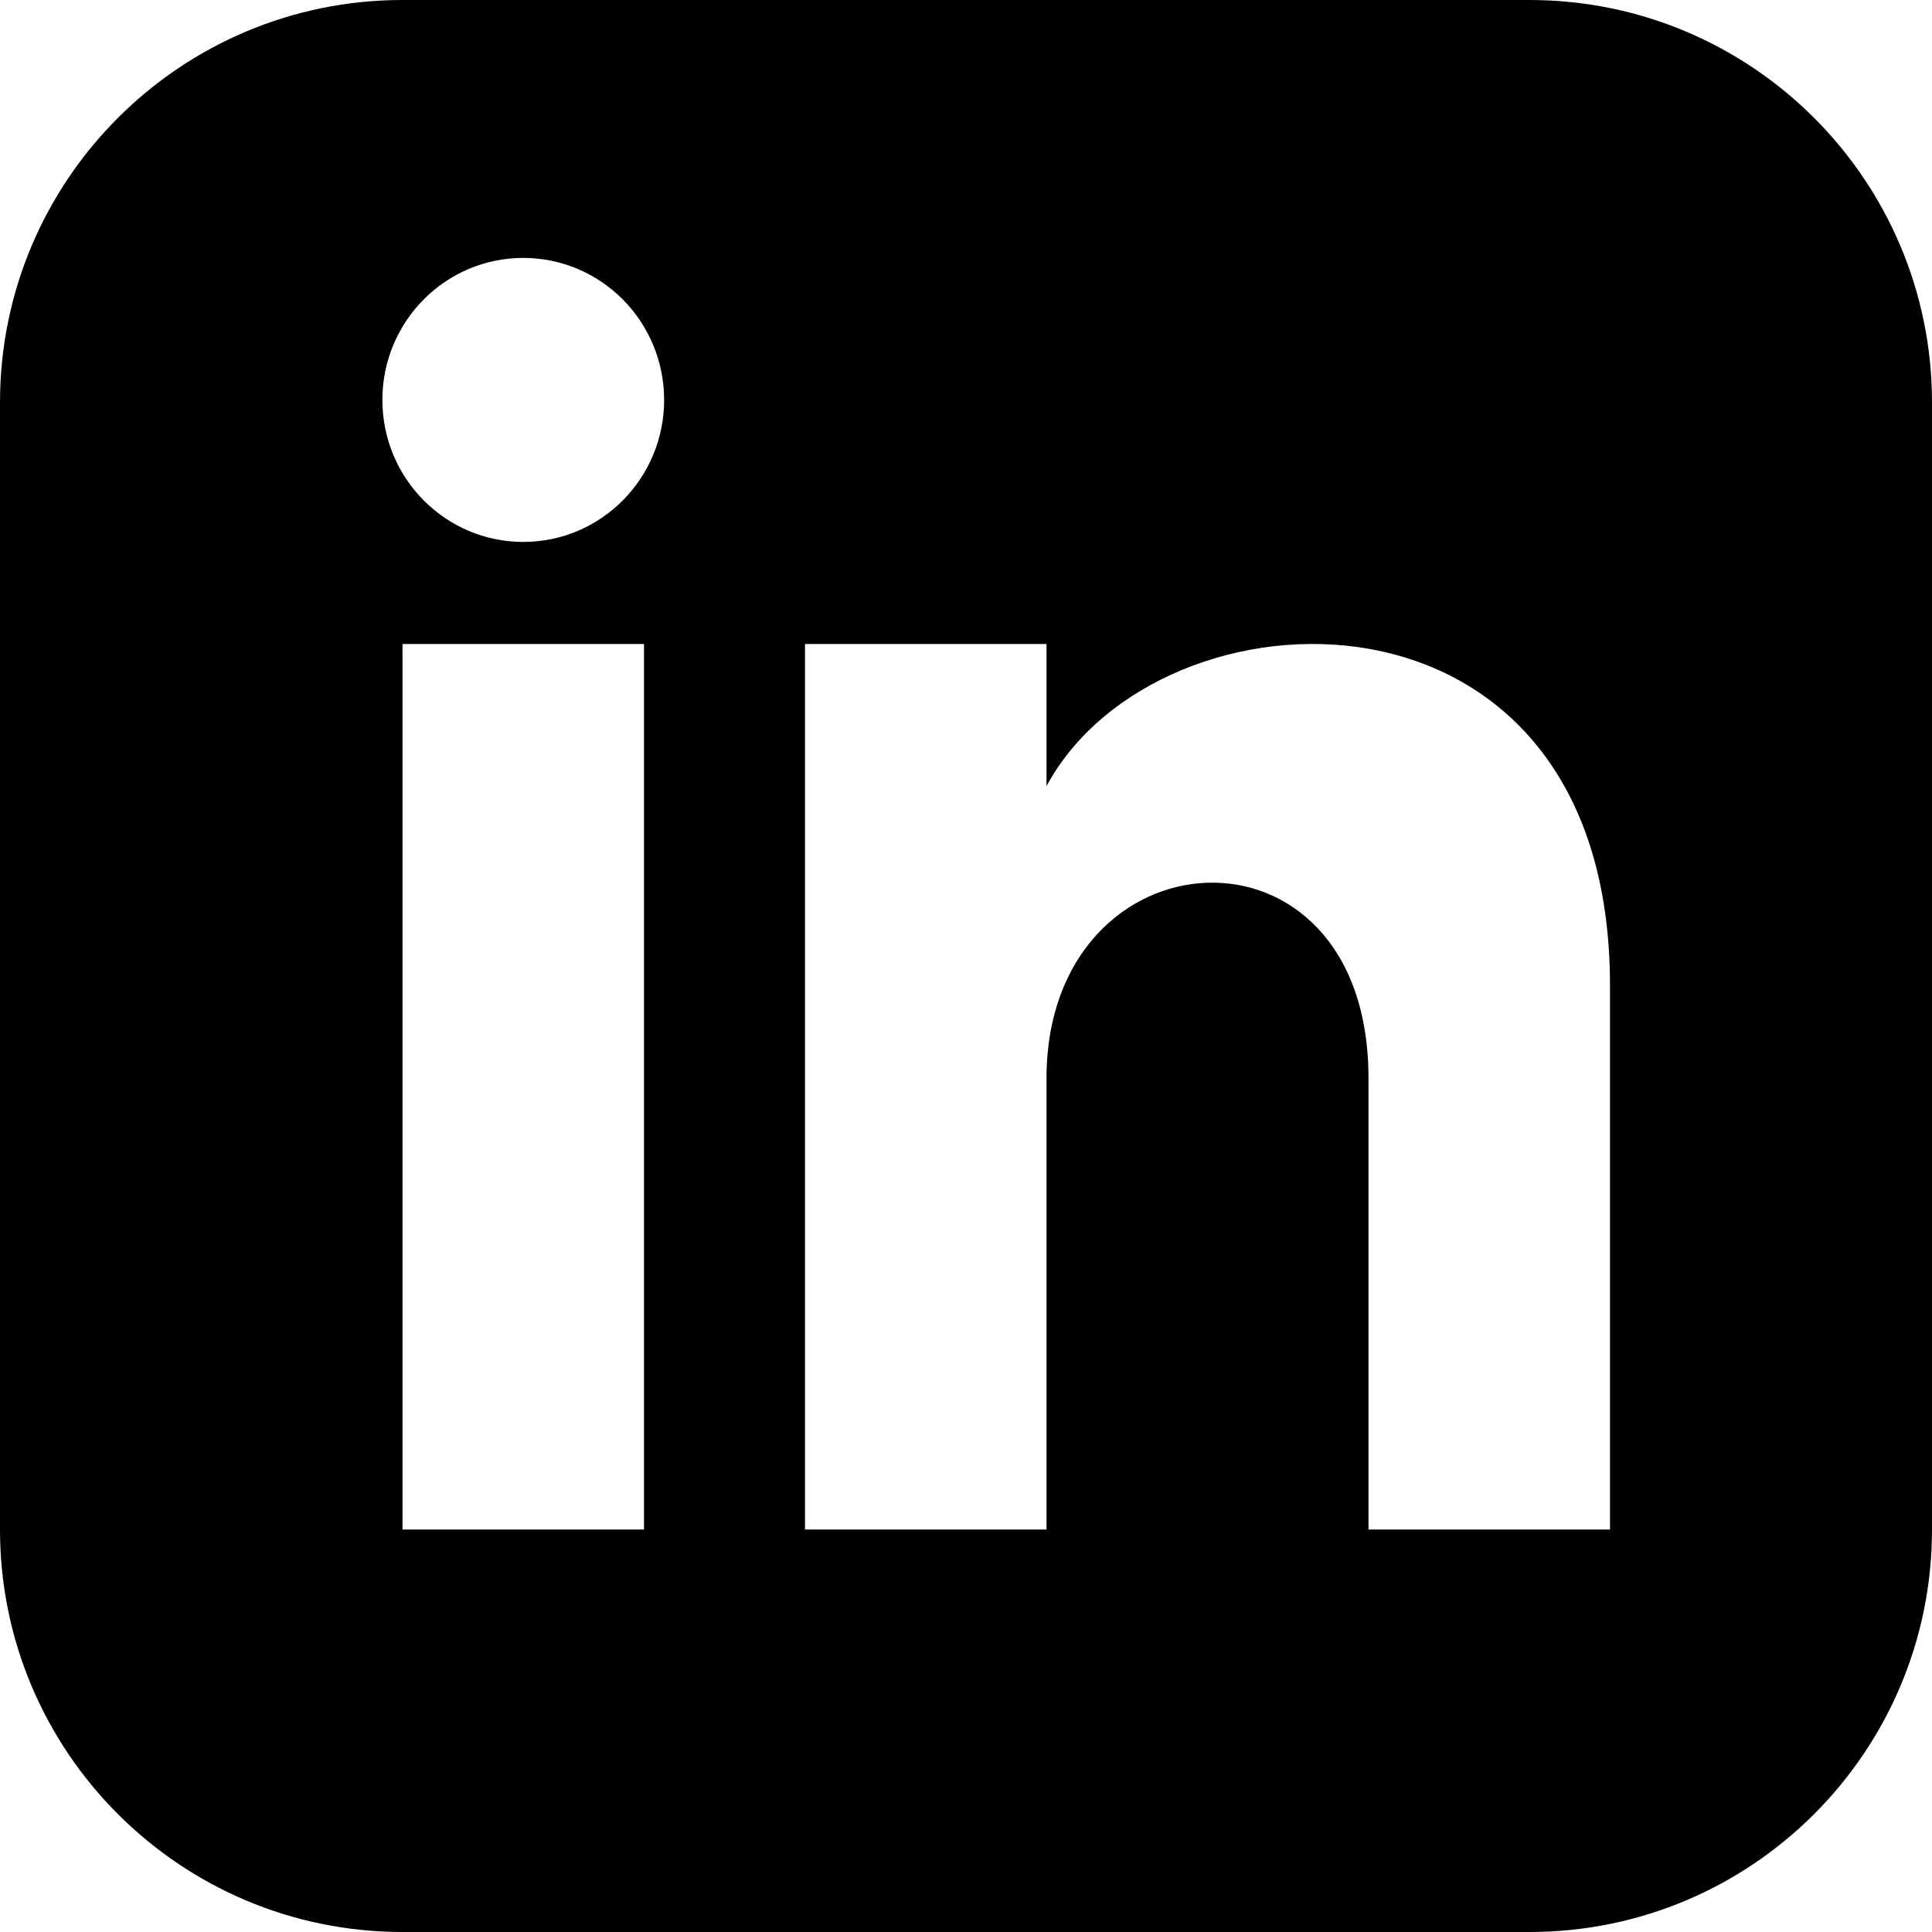
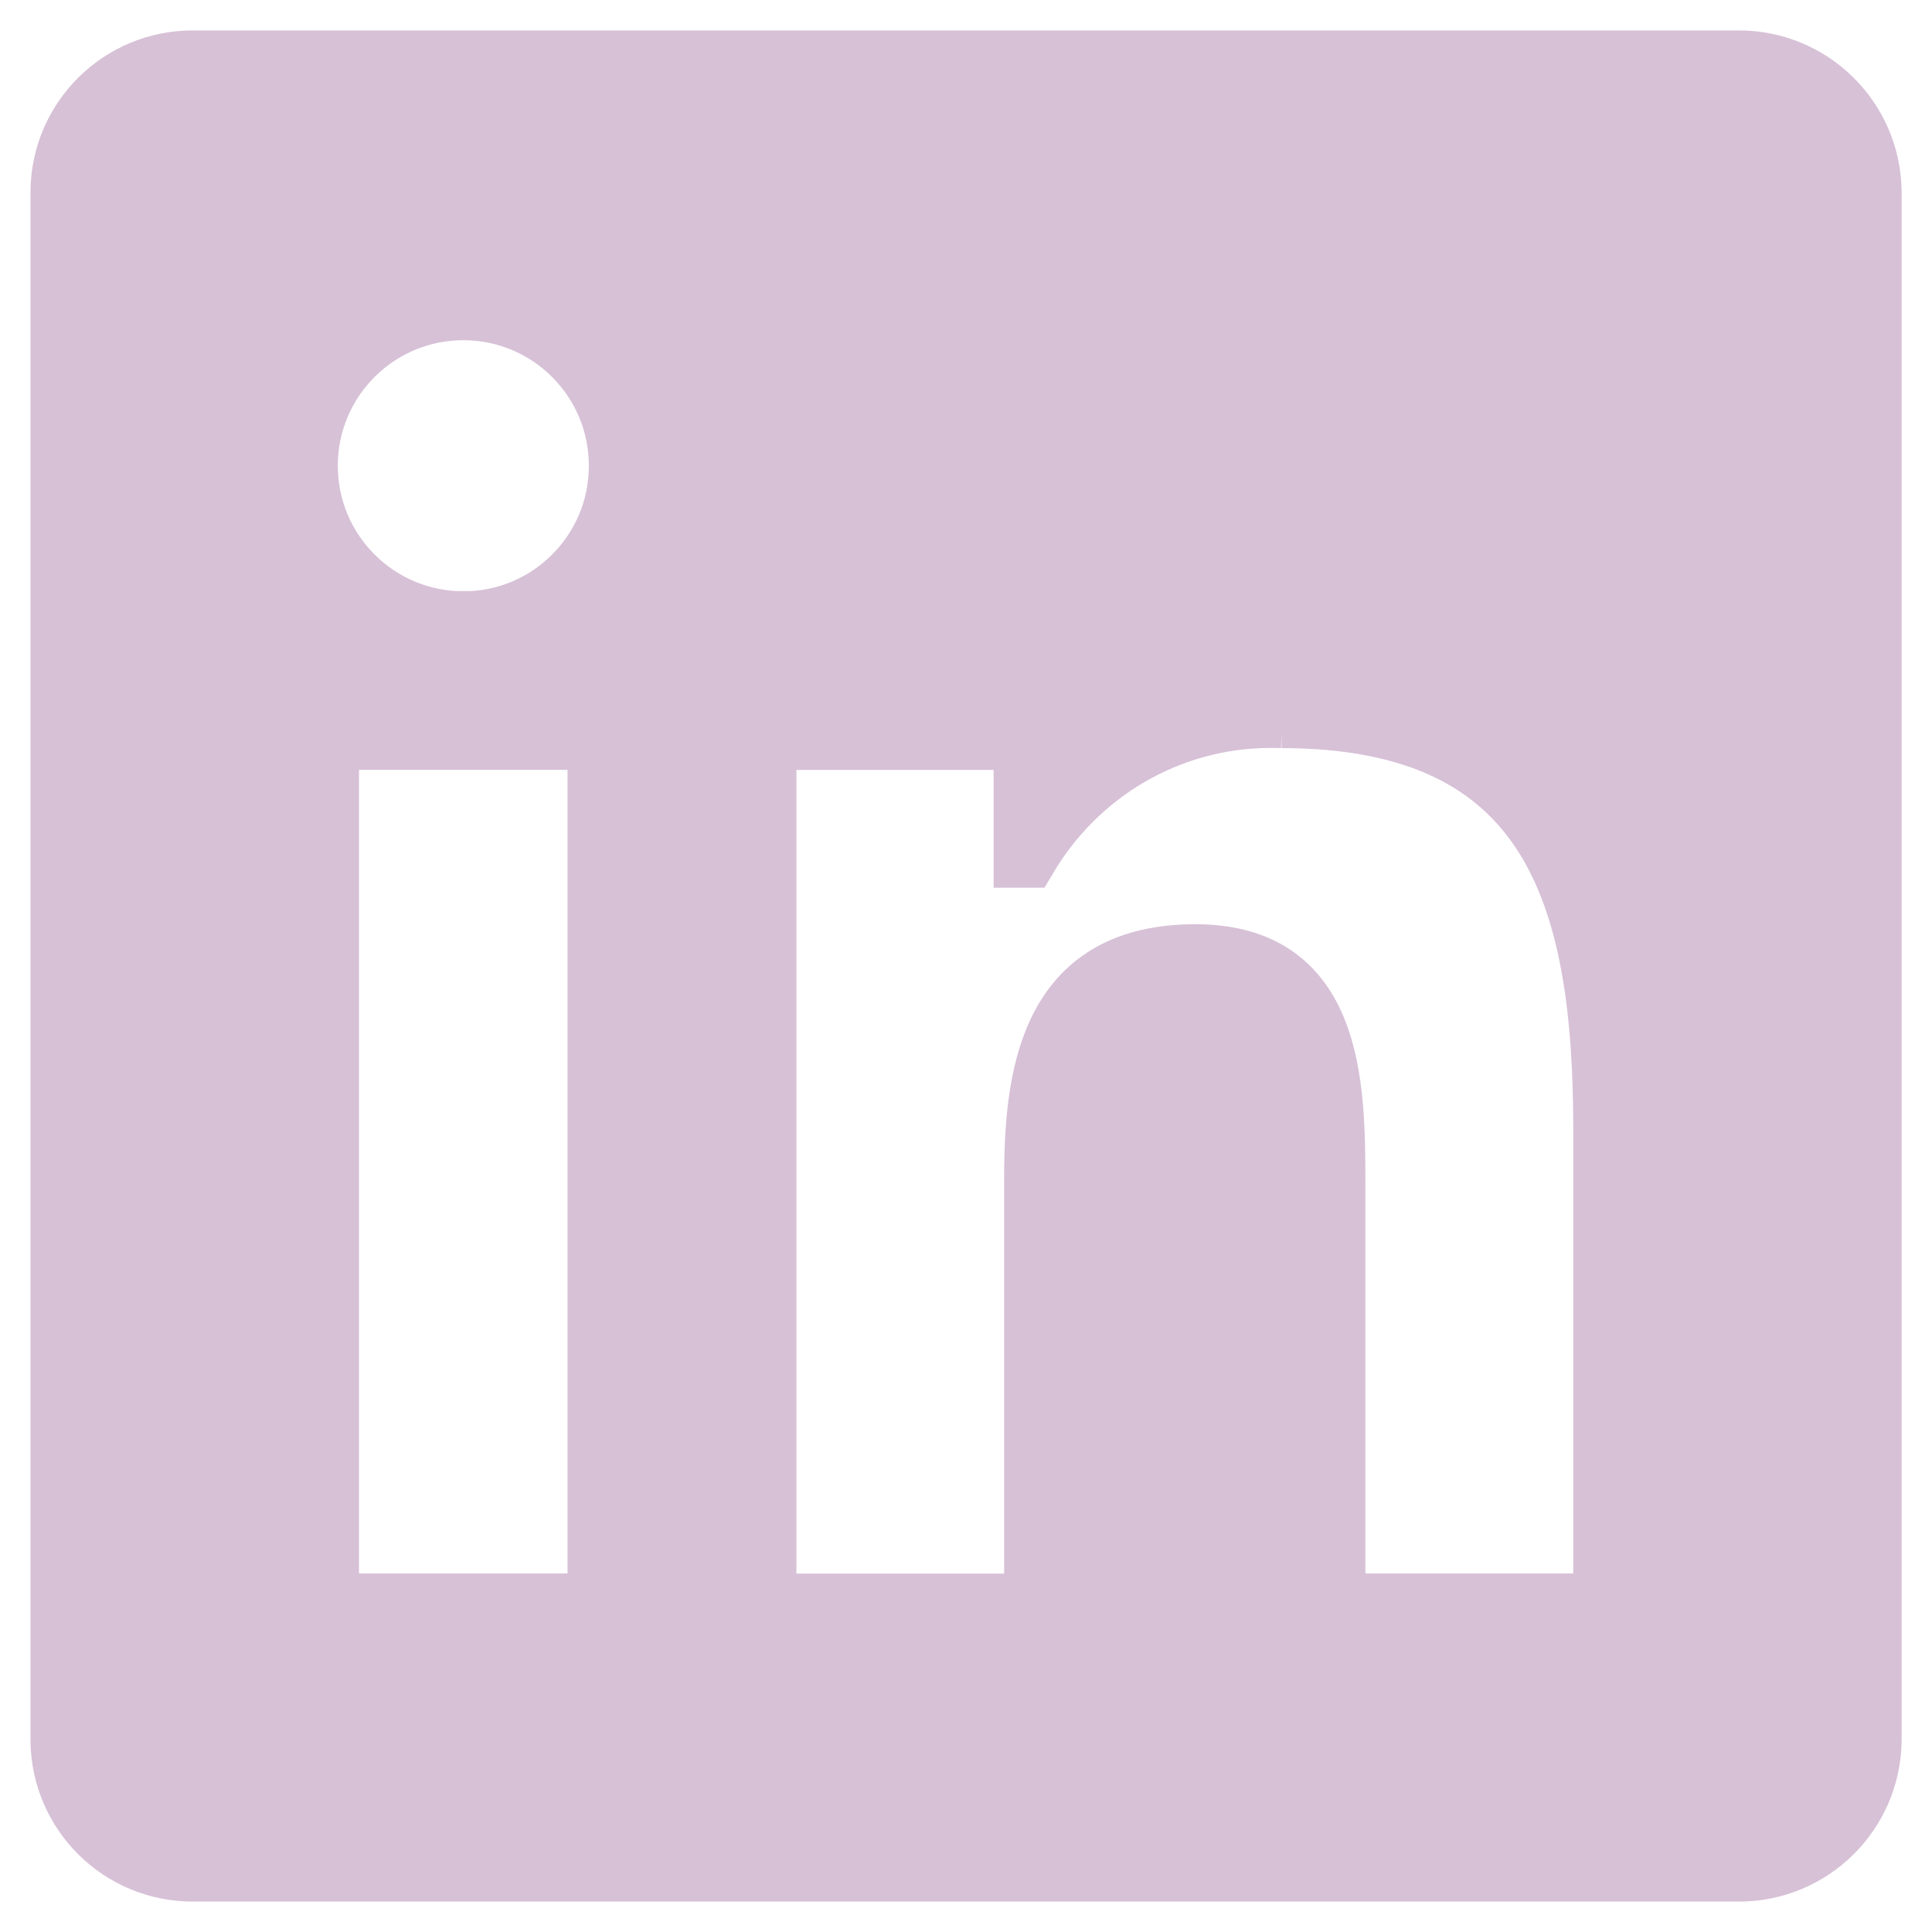
- <svg xmlns="http://www.w3.org/2000/svg" width="24" height="24" viewBox="0 0 24 24">
-   <path d="M19 0h-14c-2.761 0-5 2.239-5 5v14c0 2.761 2.239 5 5 5h14c2.762 0 5-2.239 5-5v-14c0-2.761-2.238-5-5-5zm-11 19h-3v-11h3v11zm-1.5-12.268c-.966 0-1.75-.79-1.75-1.764s.784-1.764 1.75-1.764 1.75.79 1.75 1.764-.783 1.764-1.75 1.764zm13.5 12.268h-3v-5.604c0-3.368-4-3.113-4 0v5.604h-3v-11h3v1.765c1.396-2.586 7-2.777 7 2.476v6.759z" />
+ <svg xmlns="http://www.w3.org/2000/svg" fill="#D7C1D7" viewBox="0 0 32 32" version="1.1" stroke="#D7C1D7">
+   <g id="SVGRepo_bgCarrier" stroke-width="0" />
+   <g id="SVGRepo_tracerCarrier" stroke-linecap="round" stroke-linejoin="round" />
+   <g id="SVGRepo_iconCarrier">
+     <path d="M28.778 1.004h-25.56c-0.008-0-0.017-0-0.027-0-1.199 0-2.172 0.964-2.186 2.159v25.672c0.014 1.196 0.987 2.161 2.186 2.161 0.010 0 0.019-0 0.029-0h25.555c0.008 0 0.018 0 0.028 0 1.2 0 2.175-0.963 2.194-2.159l0-0.002v-25.67c-0.019-1.197-0.994-2.161-2.195-2.161-0.010 0-0.019 0-0.029 0h0.001zM9.9 26.562h-4.454v-14.311h4.454zM7.674 10.293c-1.425 0-2.579-1.155-2.579-2.579s1.155-2.579 2.579-2.579c1.424 0 2.579 1.154 2.579 2.578v0c0 0.001 0 0.002 0 0.004 0 1.423-1.154 2.577-2.577 2.577-0.001 0-0.002 0-0.003 0h0zM26.556 26.562h-4.441v-6.959c0-1.66-0.034-3.795-2.314-3.795-2.316 0-2.669 1.806-2.669 3.673v7.082h-4.441v-14.311h4.266v1.951h0.058c0.828-1.395 2.326-2.315 4.039-2.315 0.061 0 0.121 0.001 0.181 0.003l-0.009-0c4.5 0 5.332 2.962 5.332 6.817v7.855z" />
+   </g>
</svg>
